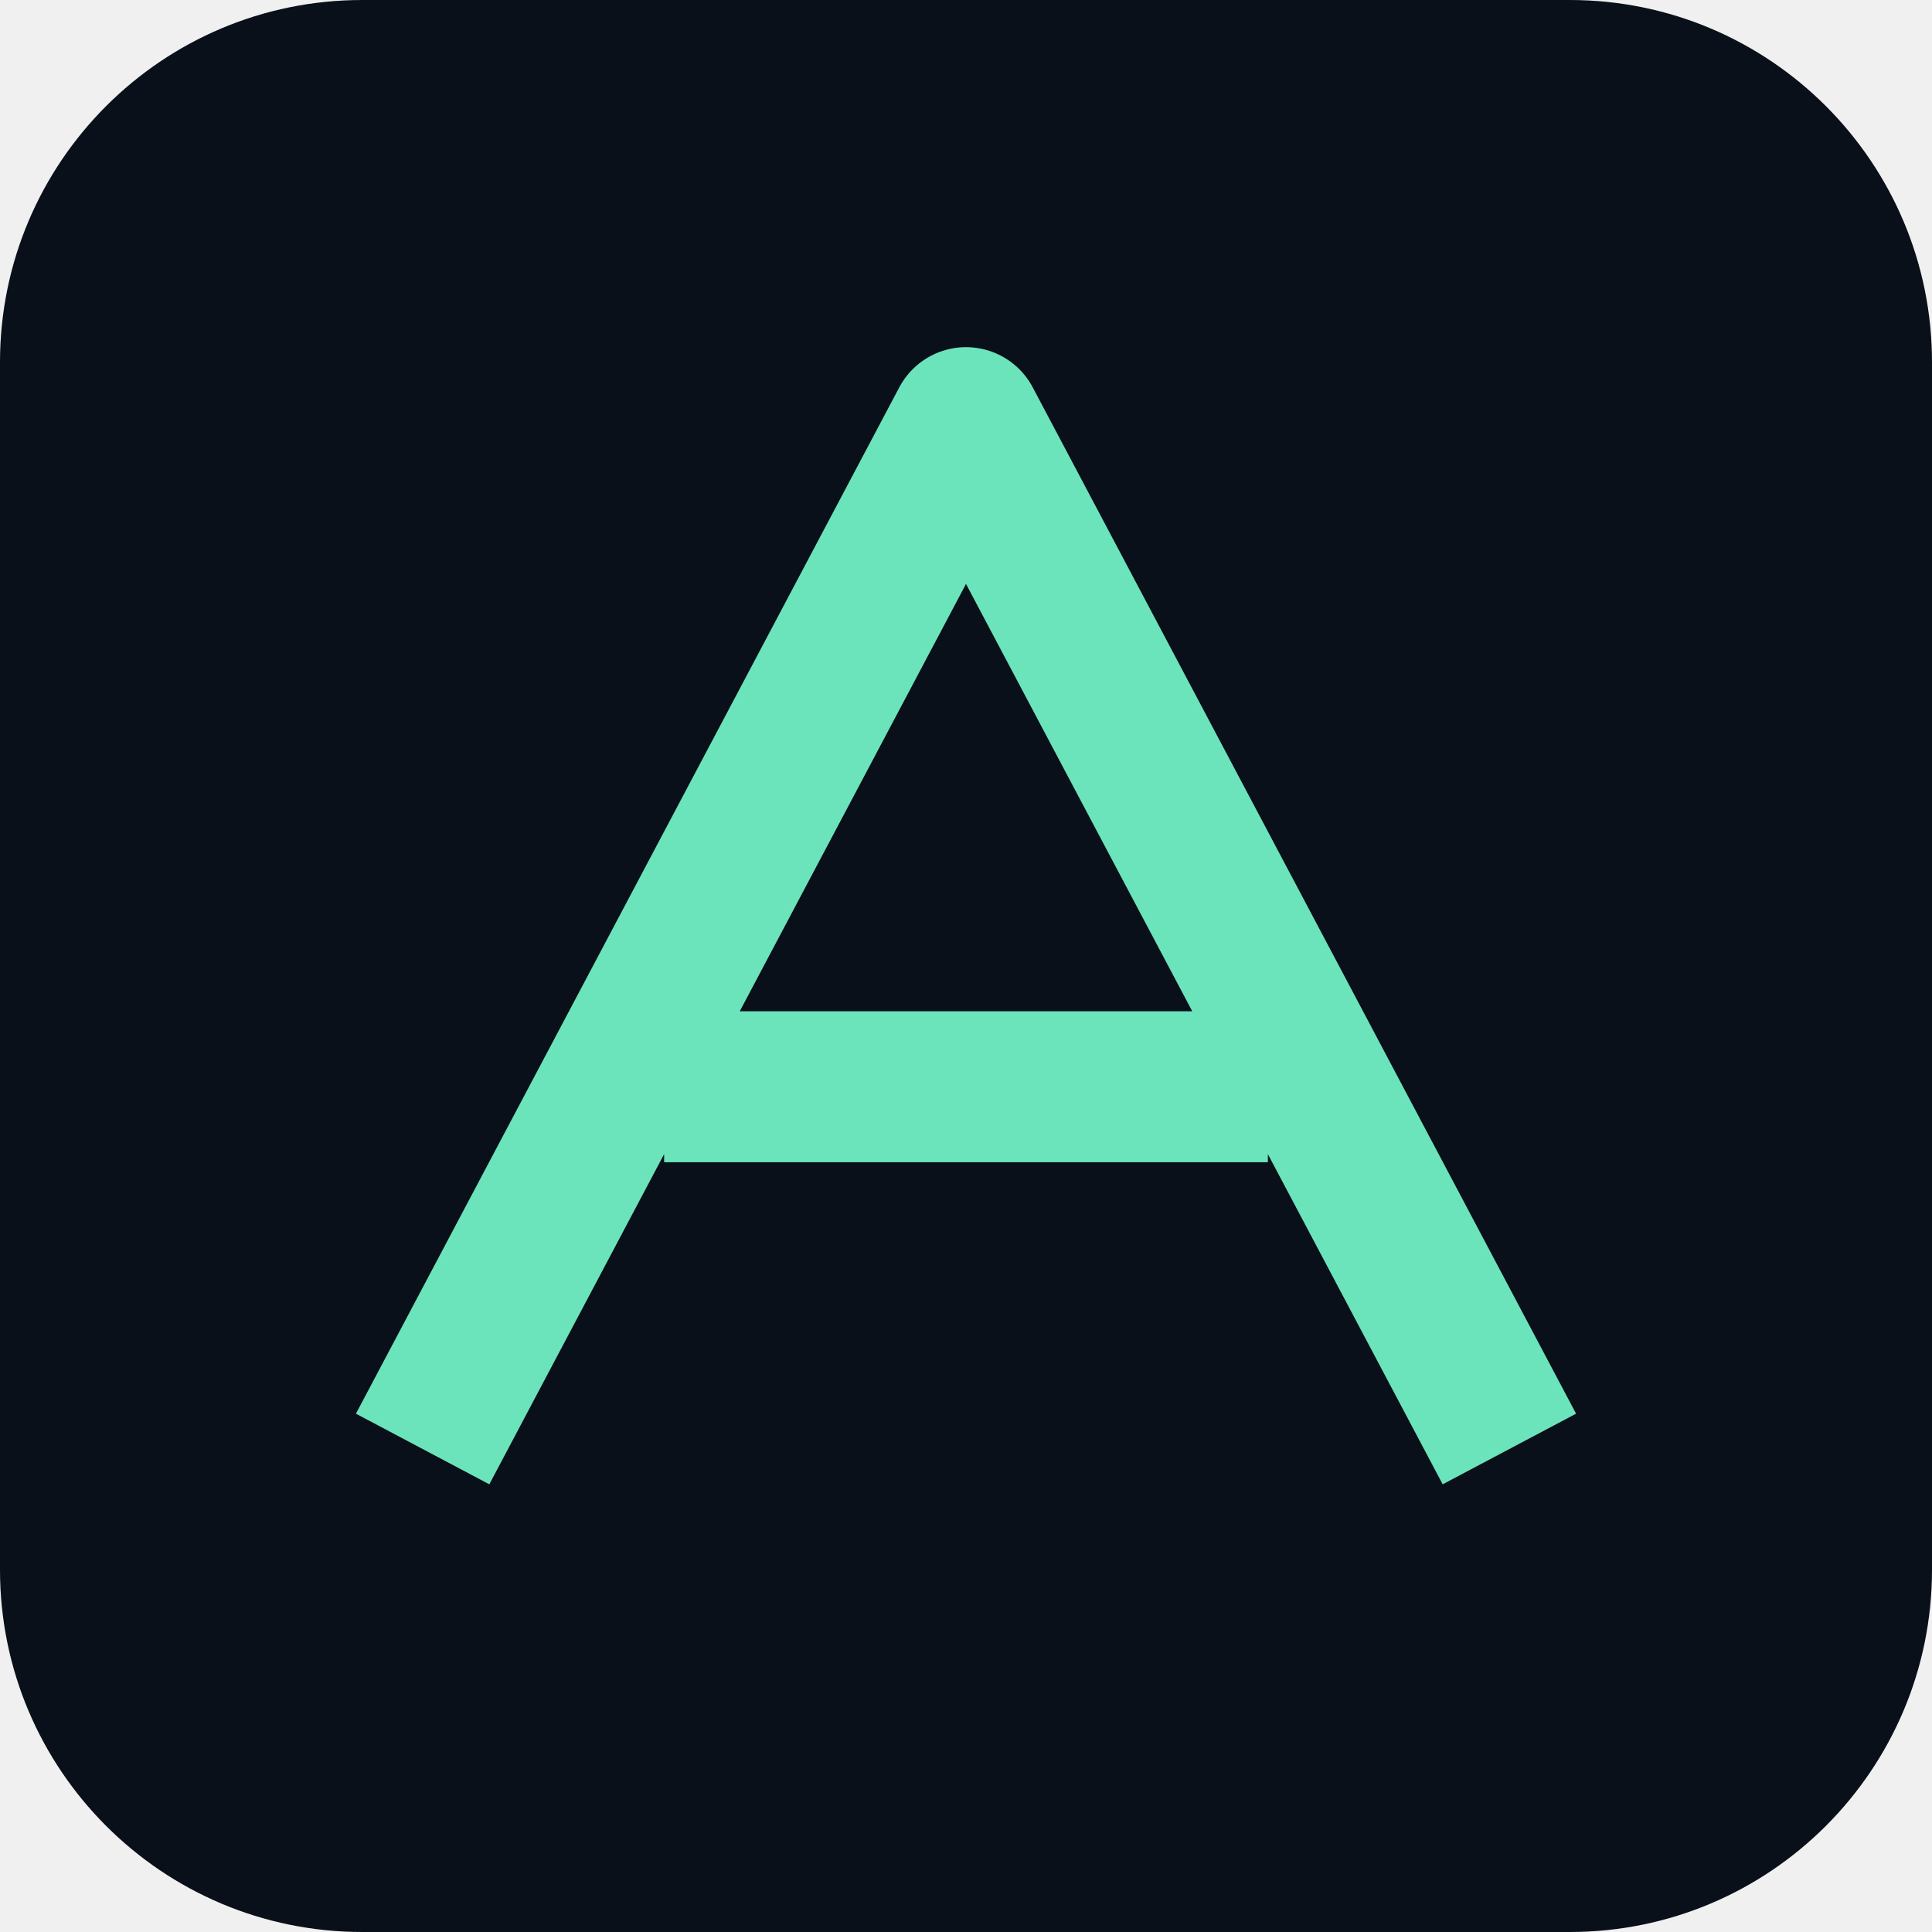
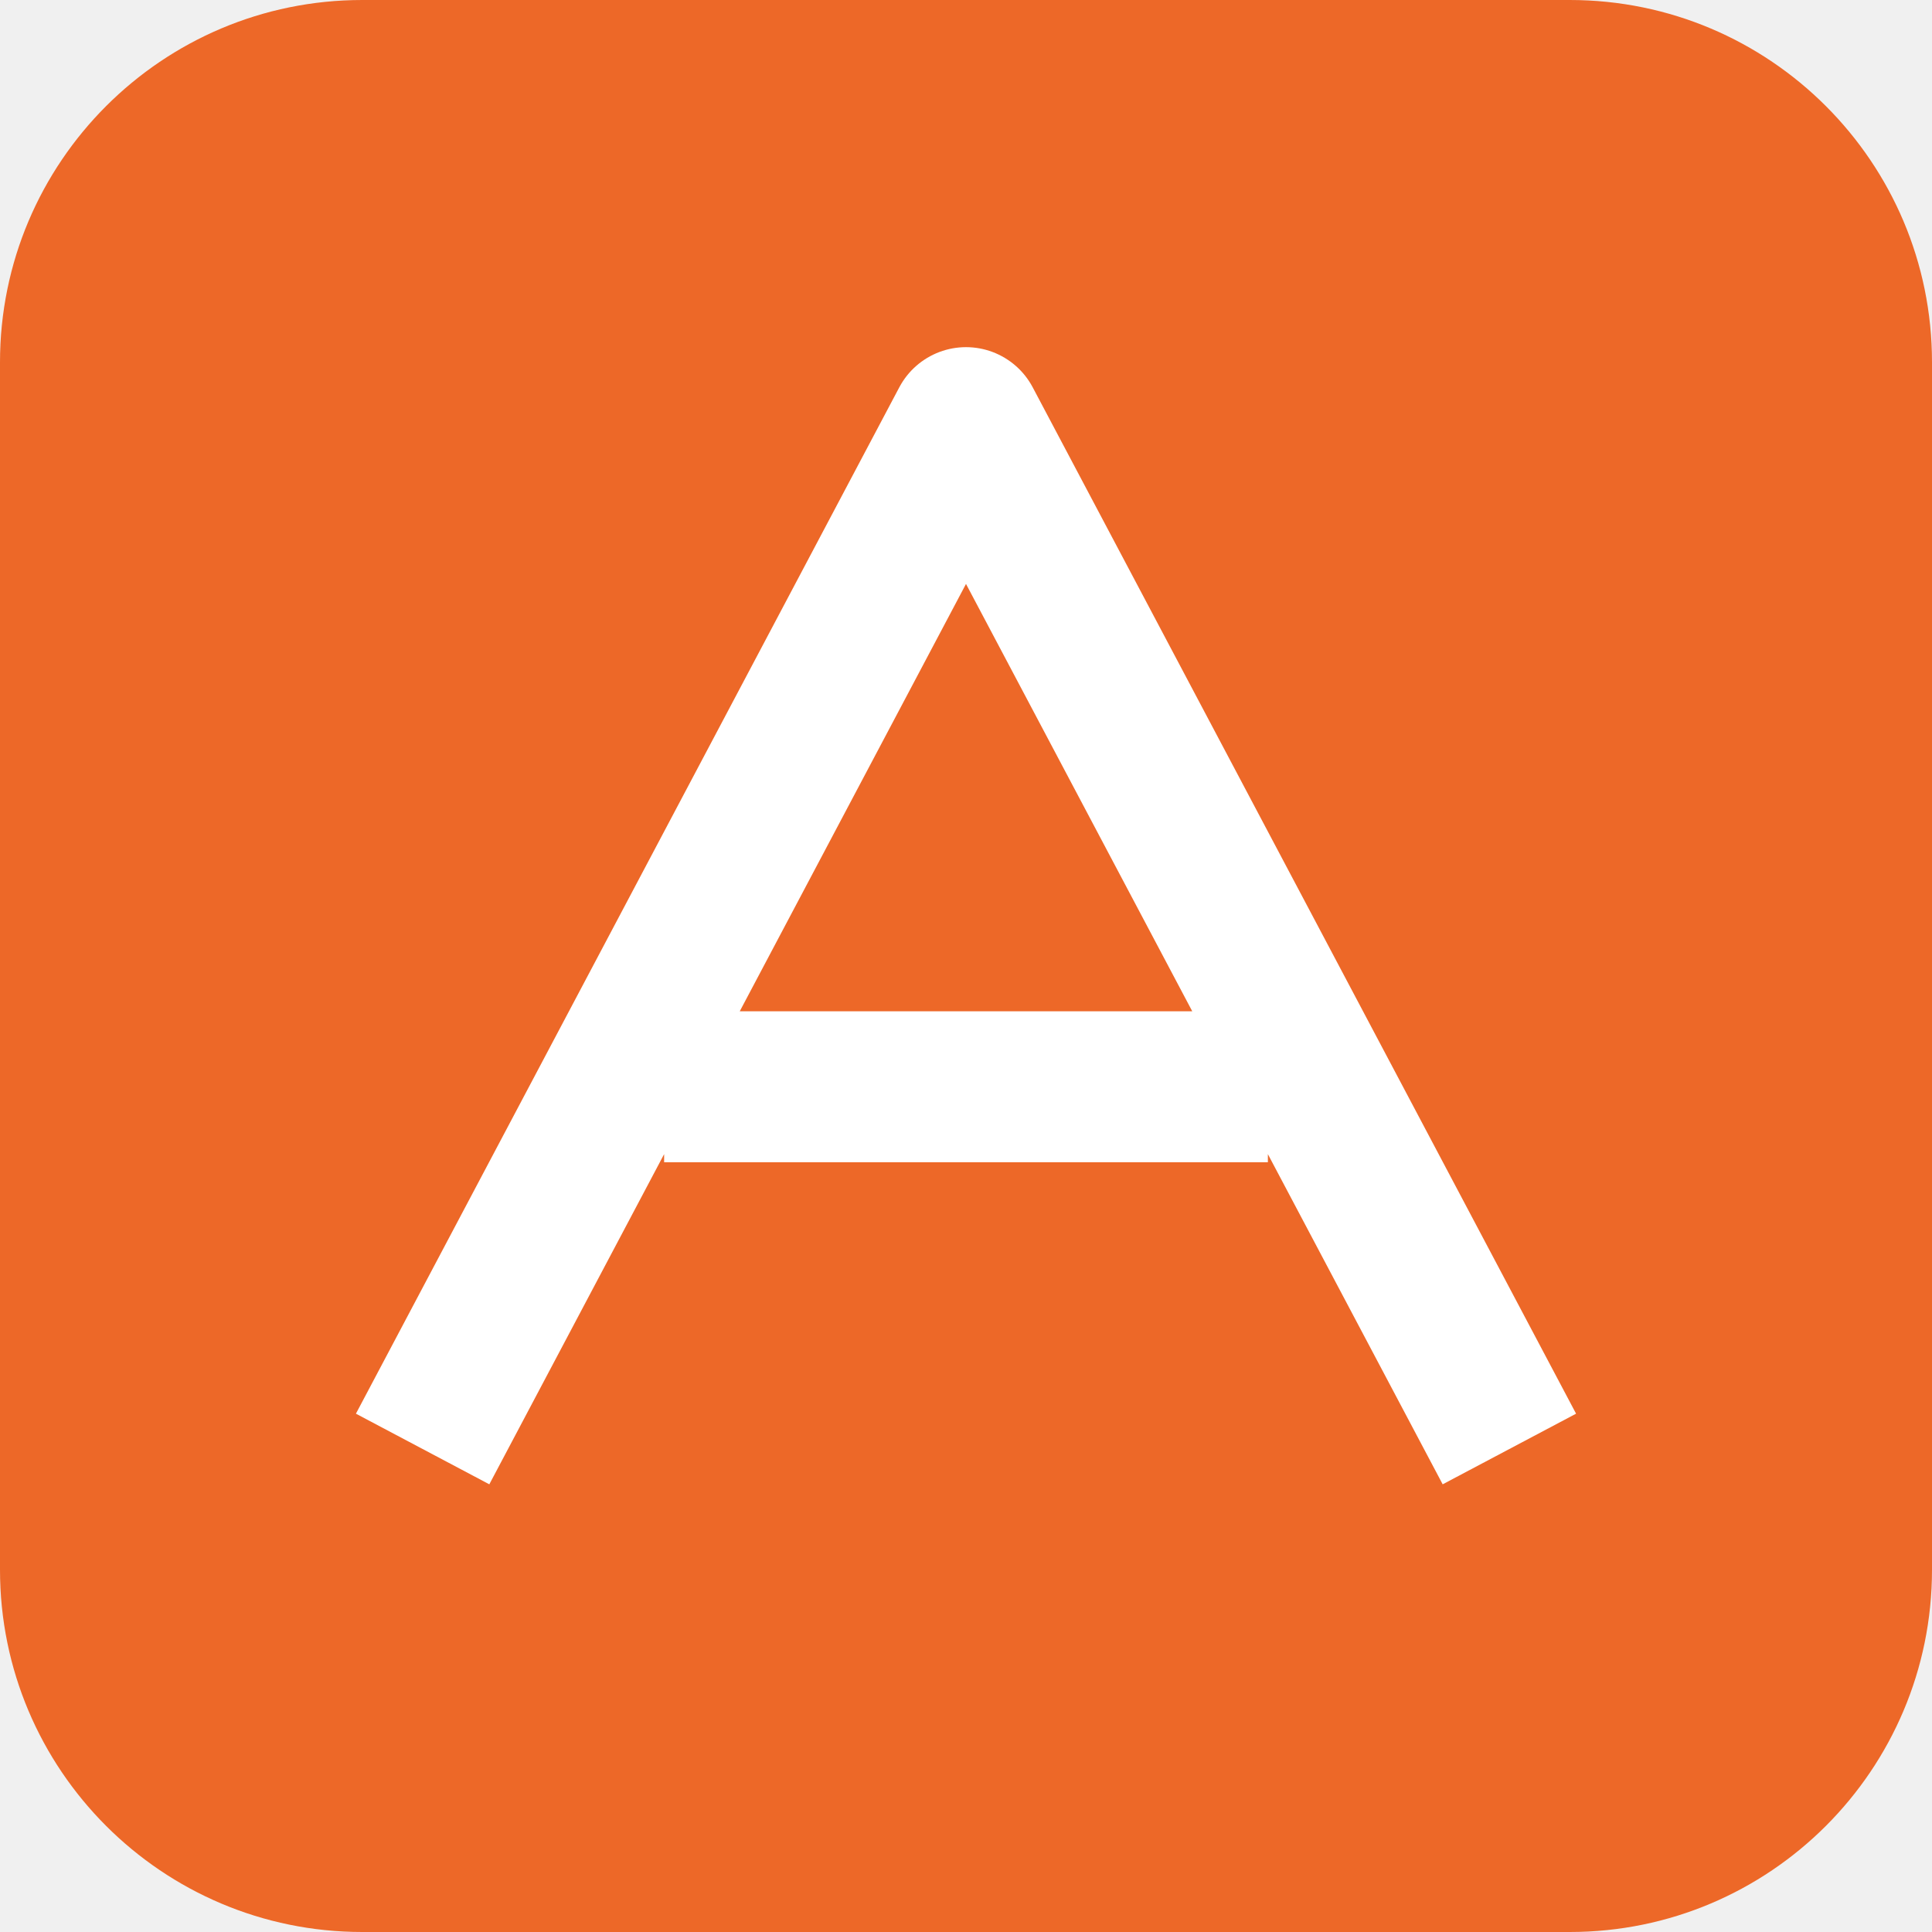
<svg xmlns="http://www.w3.org/2000/svg" viewBox="0 0 64 64">
-   <rect width="64" height="64" rx="12" fill="#091019" />
-   <path d="m14 48 18-34 18 34M22 36h20" fill="none" stroke="#6ce4bb" stroke-width="5" stroke-linejoin="round" />
+   <rect width="64" height="64" rx="12" fill="#ed6828" />
+   <path d="m14 48 18-34 18 34M22 36h20" fill="none" stroke="#ffffff" stroke-width="5" stroke-linejoin="round" />
</svg>
